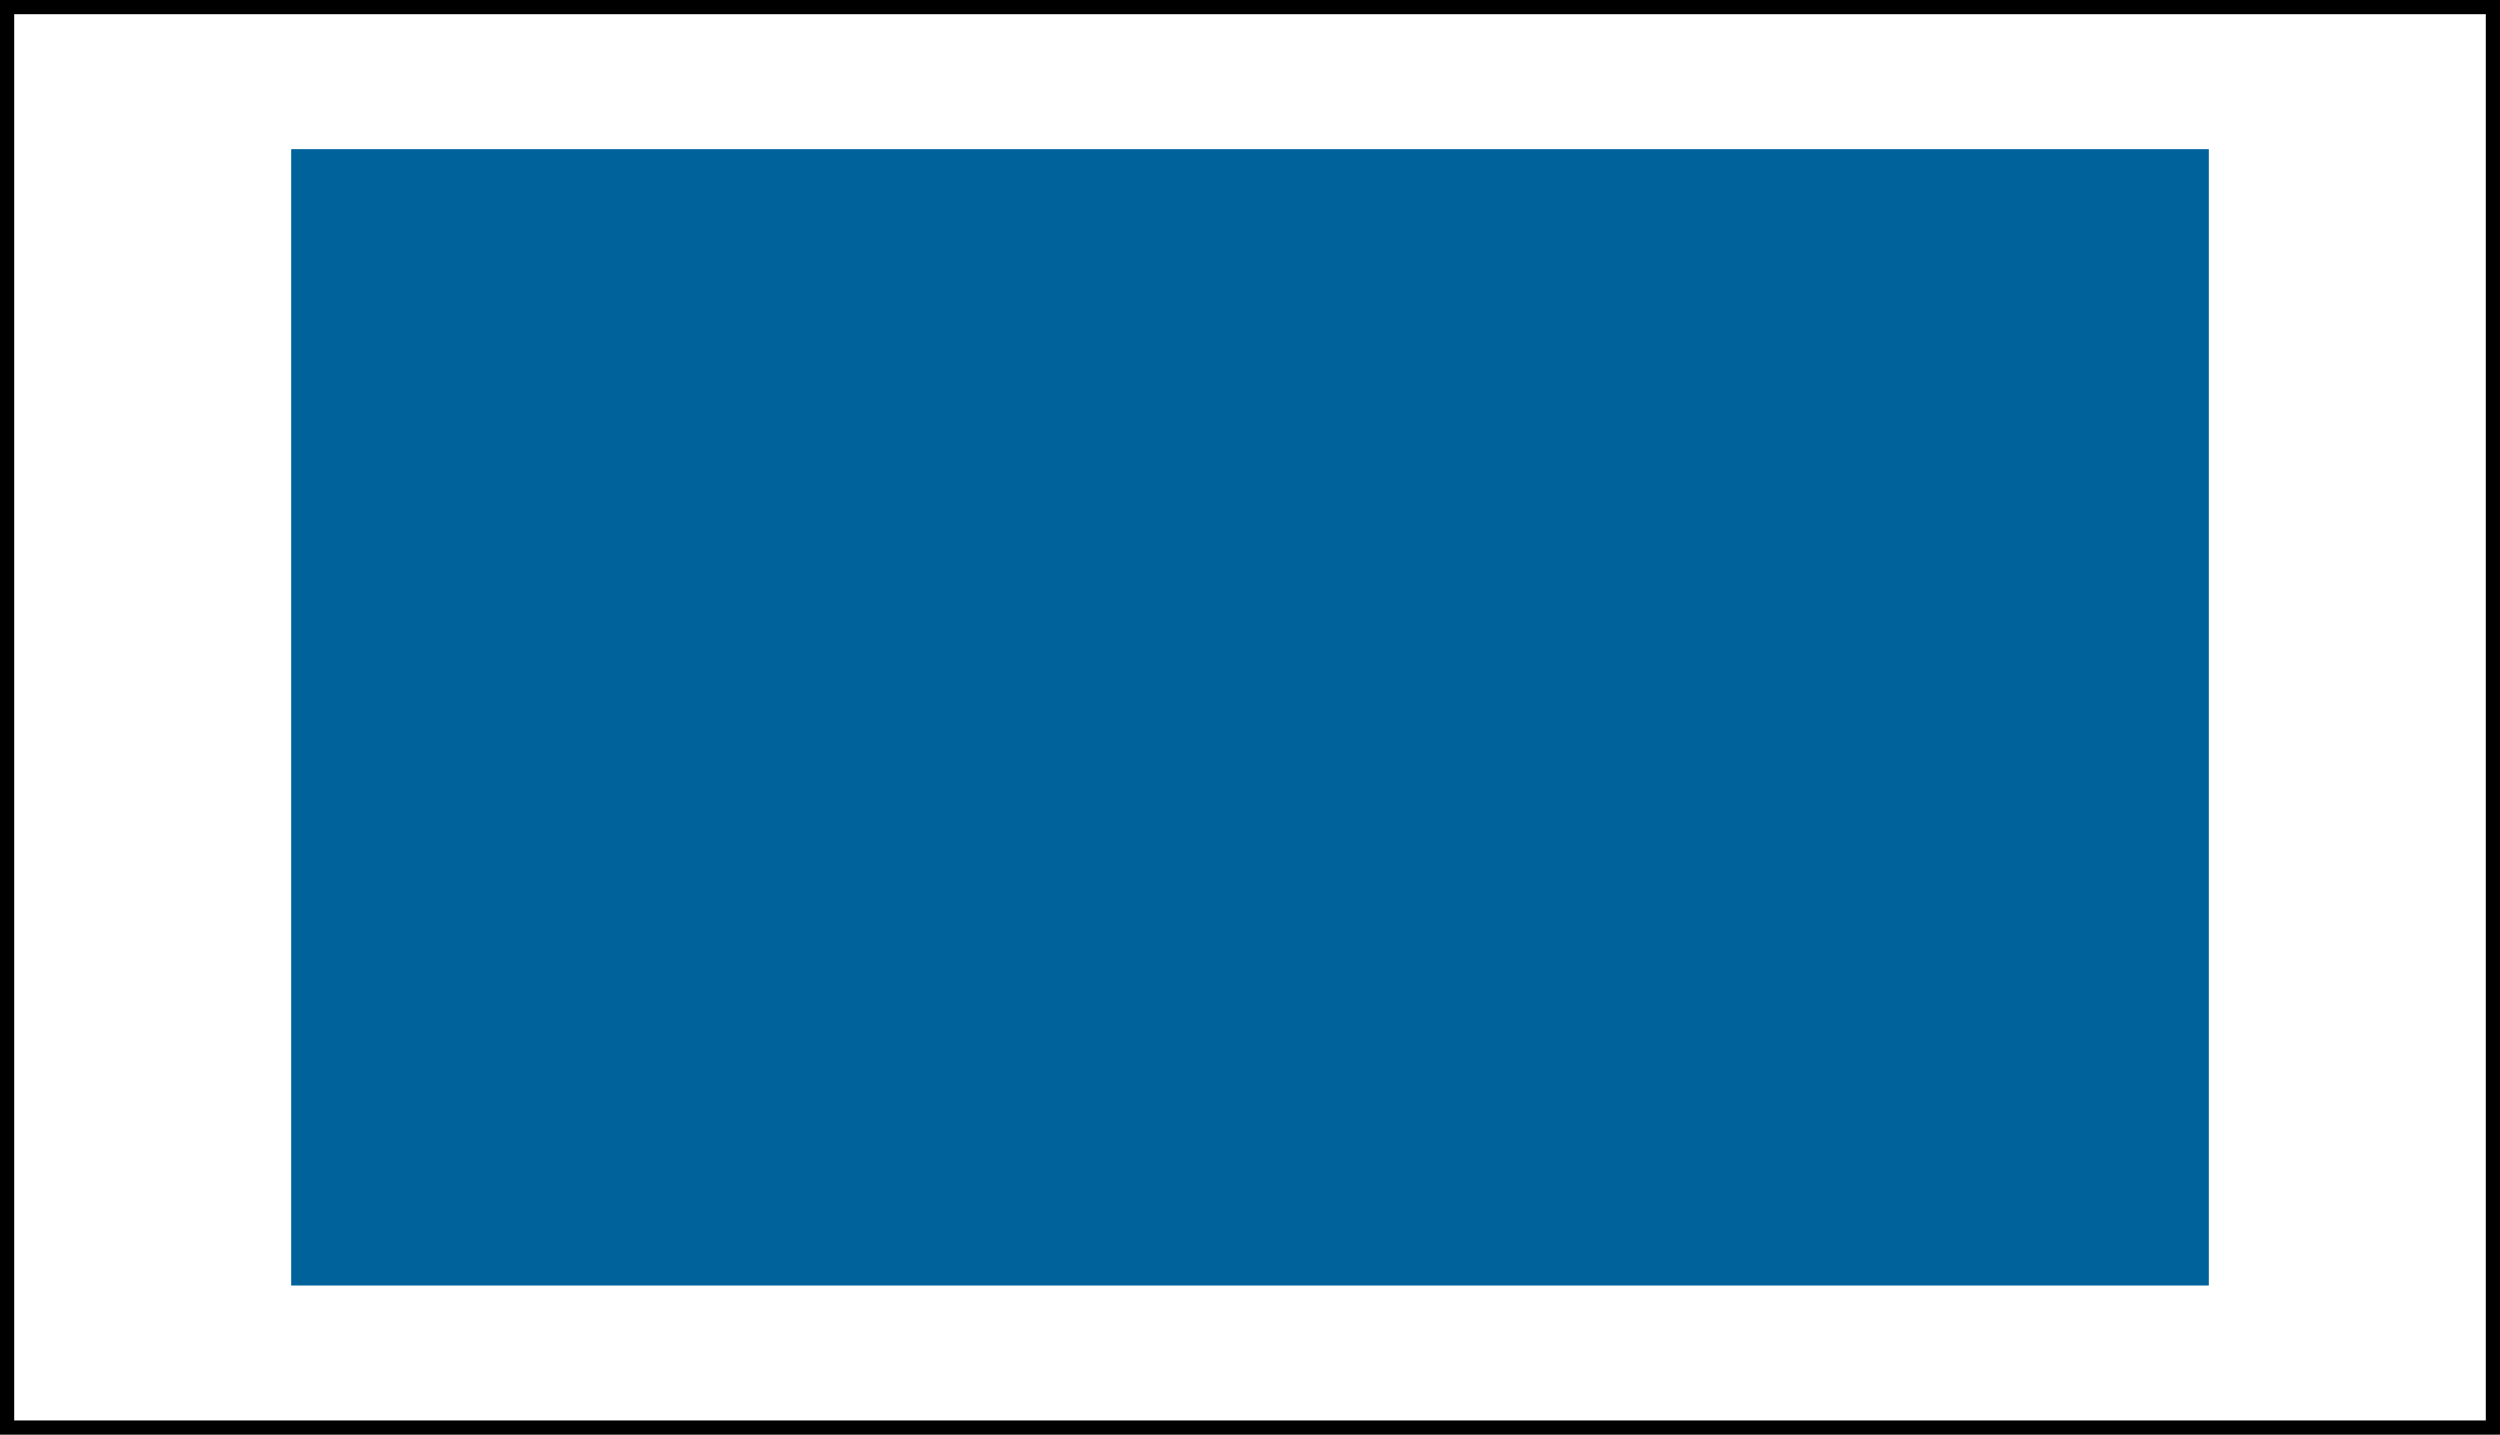
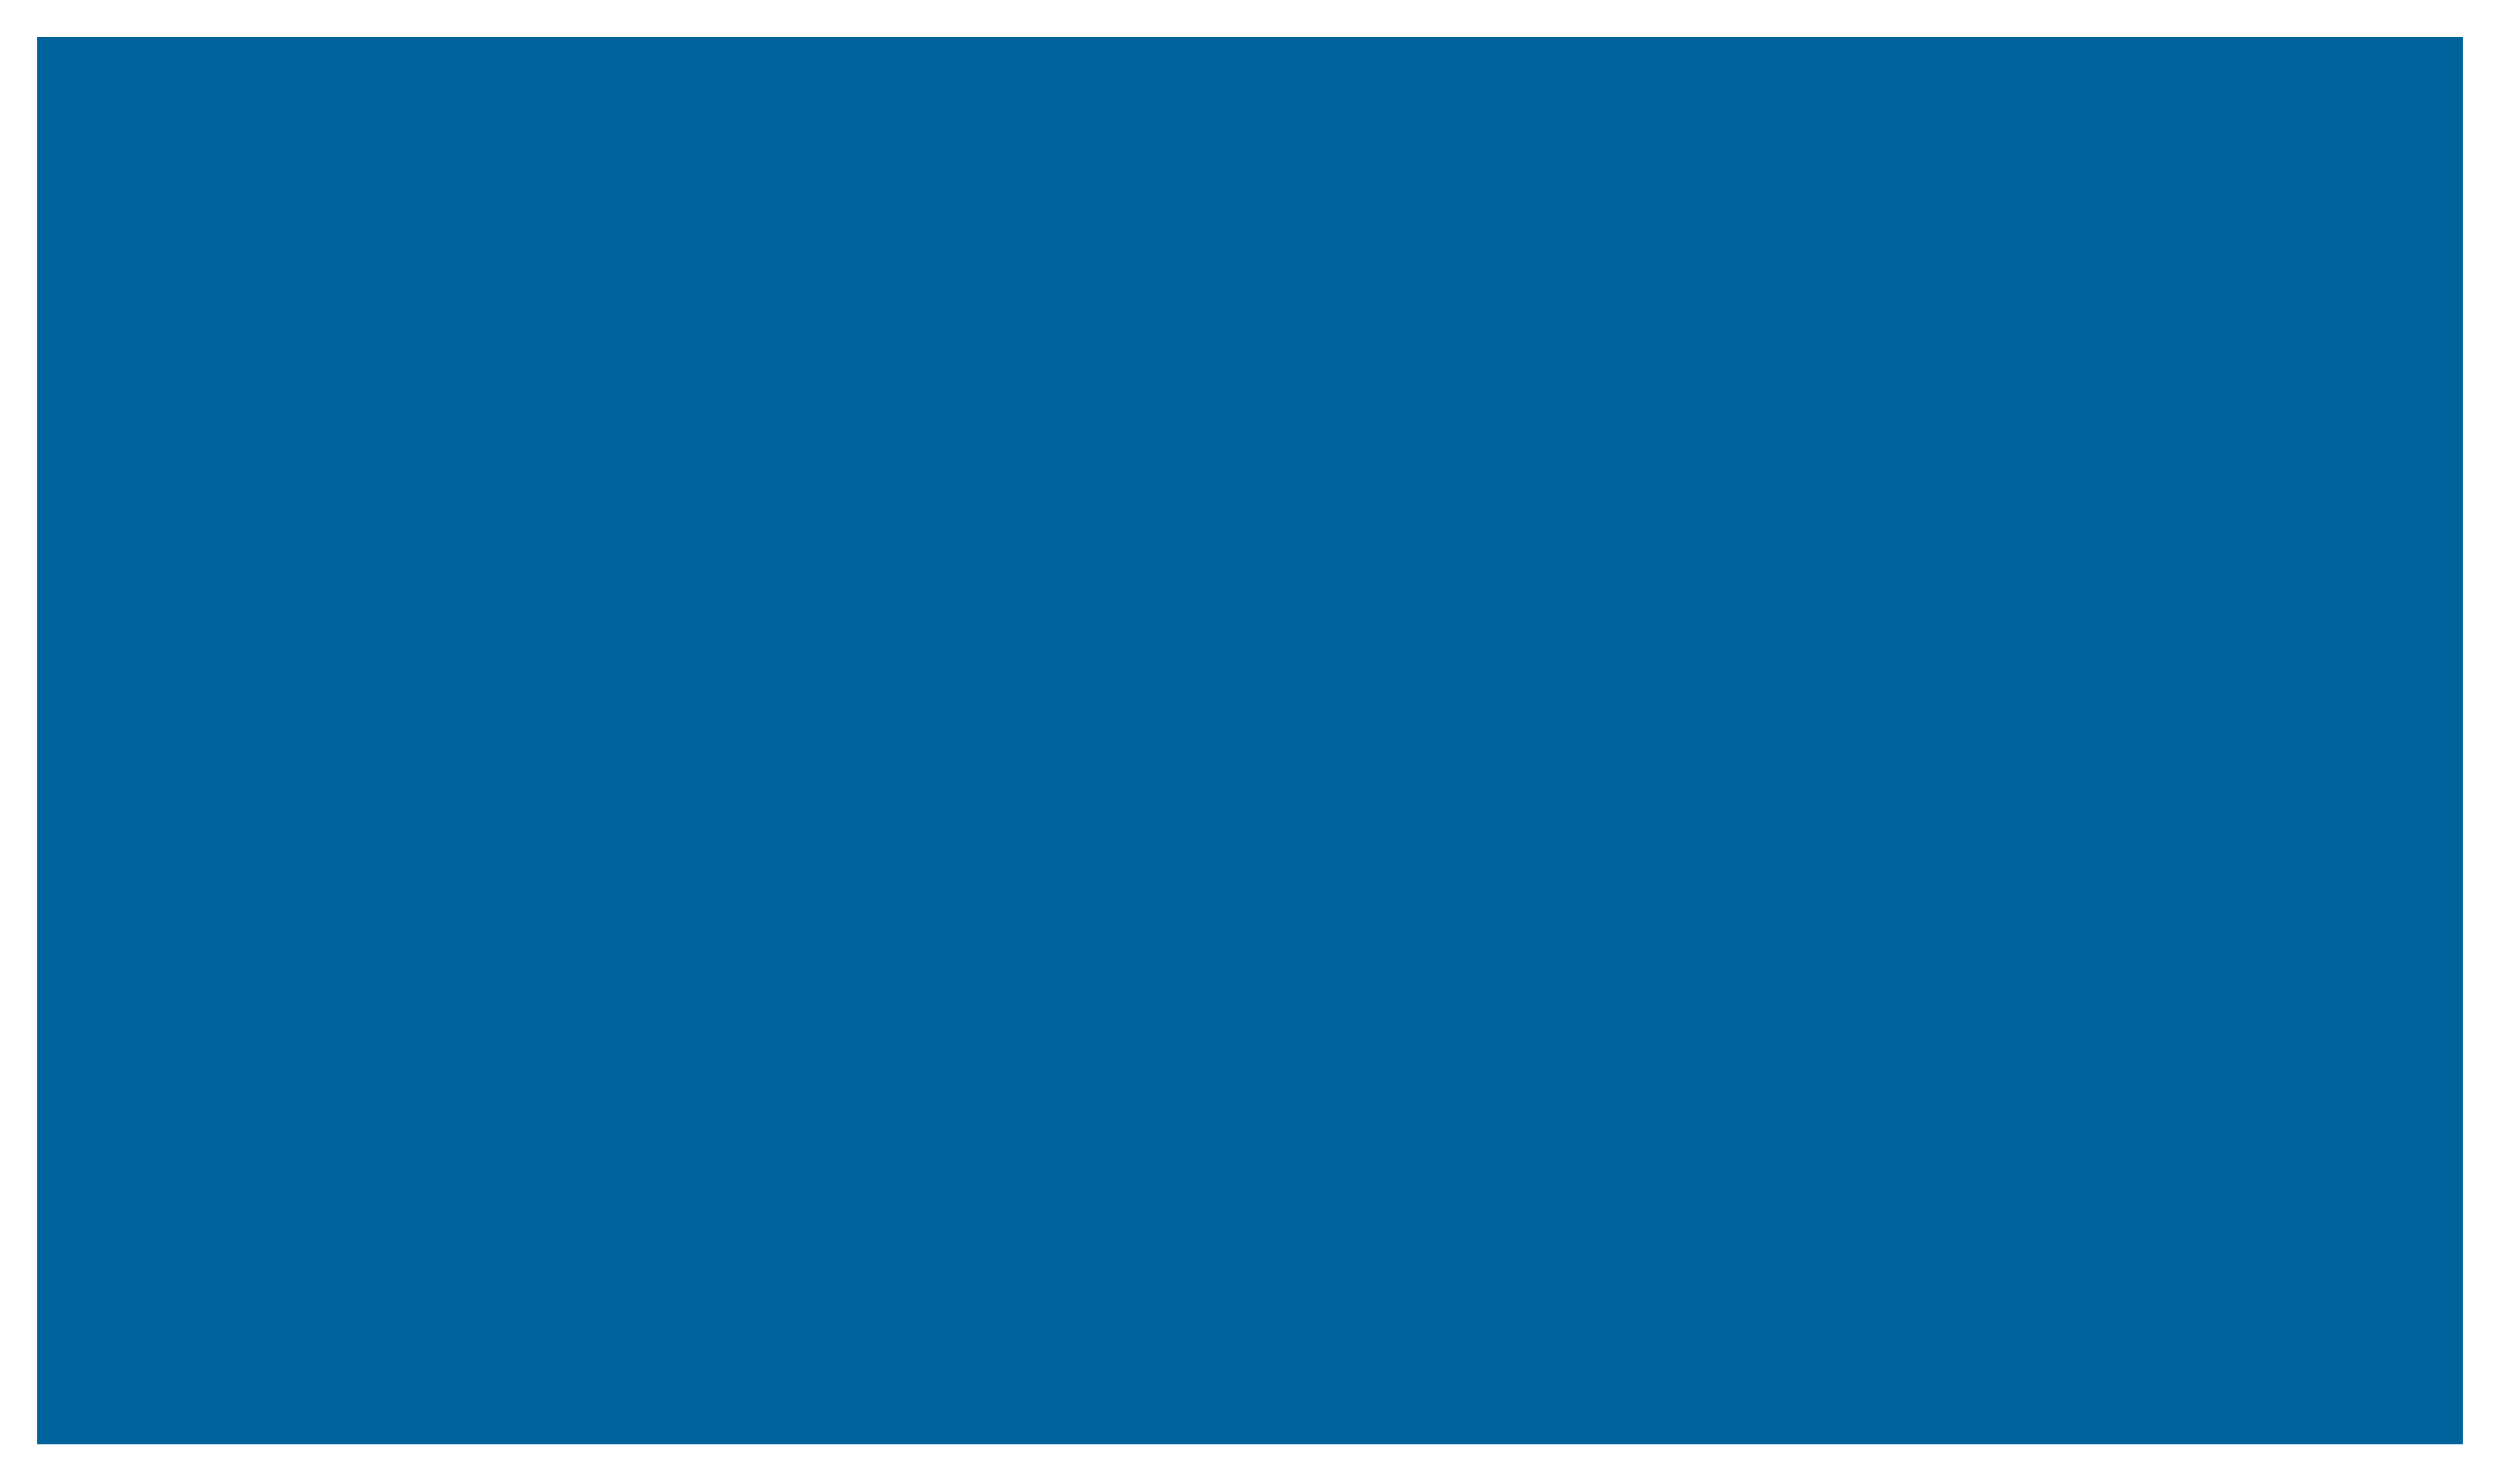
- <svg xmlns="http://www.w3.org/2000/svg" width="352" height="202" version="1.1" id="svg8">
-   <defs id="defs12" />
-   <g id="g6" transform="translate(1,1)">
-     <rect id="svg_2" height="200" width="350" y="0" x="0" style="fill:#ffffff;stroke:#000000;stroke-width:2" />
-     <rect stroke-linejoin="null" stroke-linecap="null" x="40" y="20" width="270" height="160" id="svg_5" style="fill:#00629b;fill-opacity:1;stroke:#000000;stroke-width:0;stroke-dasharray:none" />
+ <svg xmlns="http://www.w3.org/2000/svg" width="13.482mm" height="7.989mm" viewBox="0 0 13.482 7.989" version="1.1" id="svg836">
+   <defs id="defs830" />
+   <g id="layer1" transform="translate(-48.94792,-214.9275)">
+     <rect style="fill:#00629b;fill-opacity:1;stroke:#ffffff;stroke-width:0.4;stroke-miterlimit:4;stroke-dasharray:none;stroke-opacity:1" id="svg_5" height="7.989" width="13.482" y="214.927" x="48.948" stroke-linecap="null" stroke-linejoin="null" />
  </g>
</svg>
